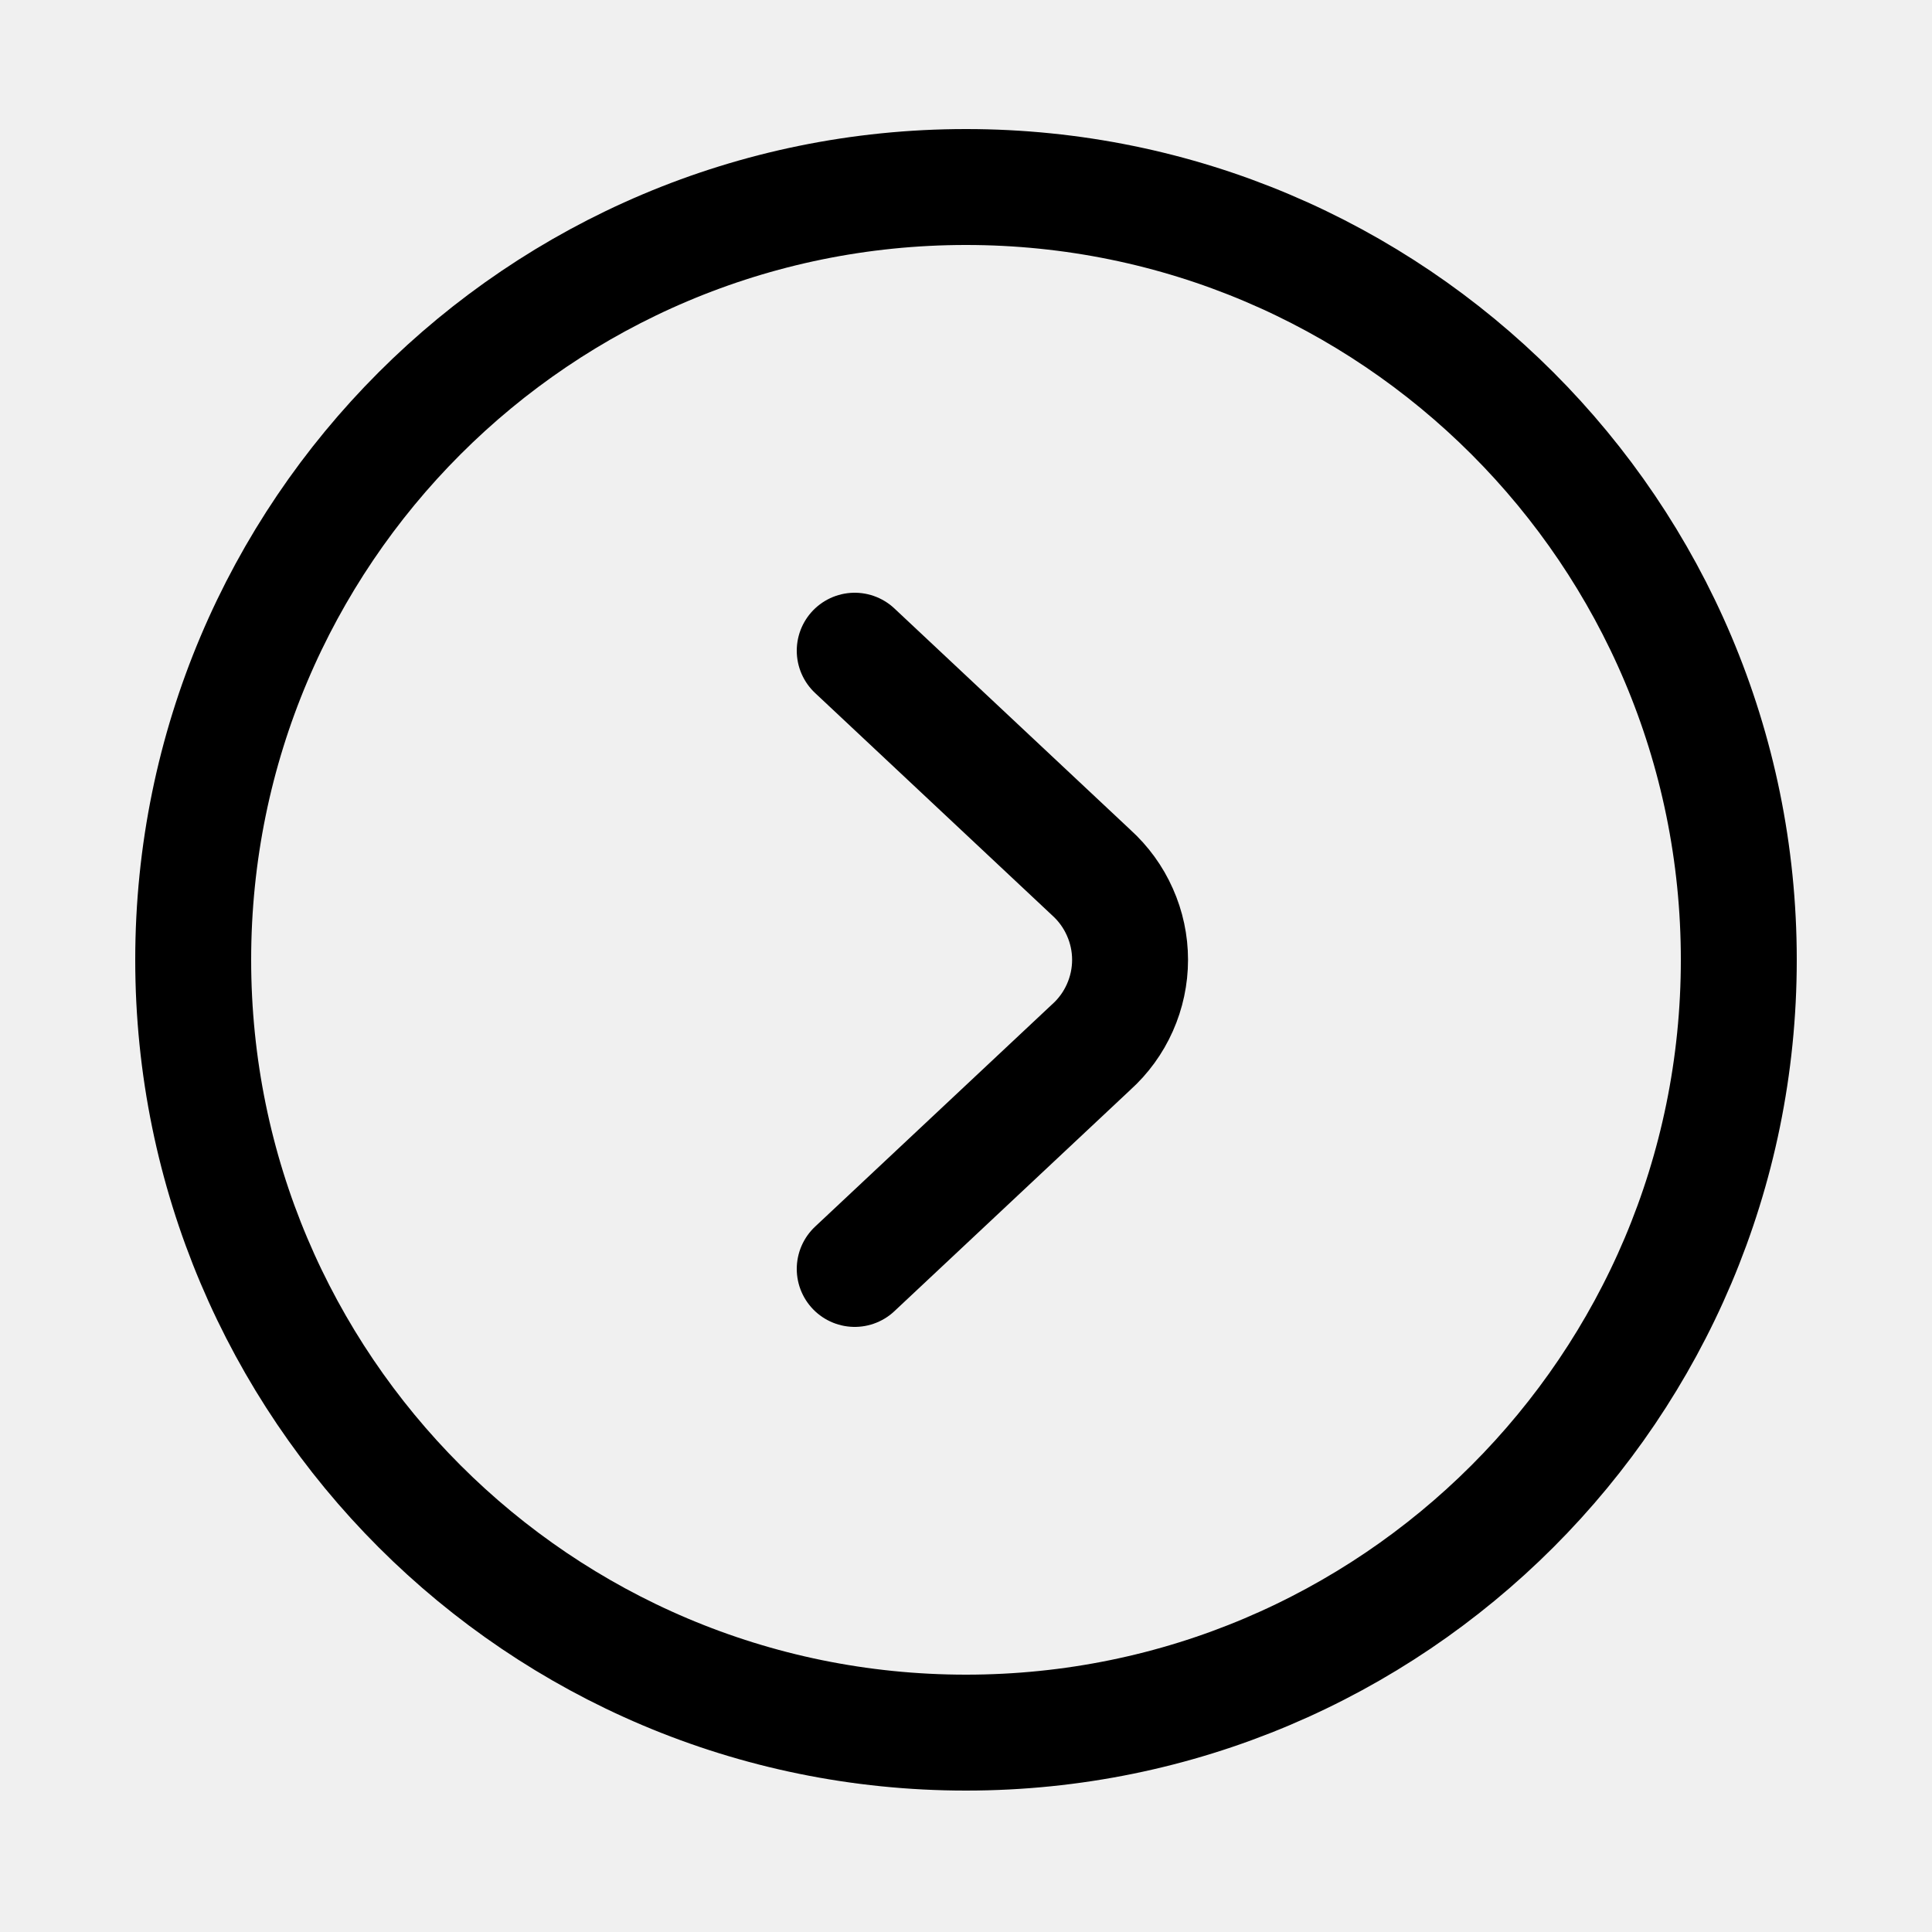
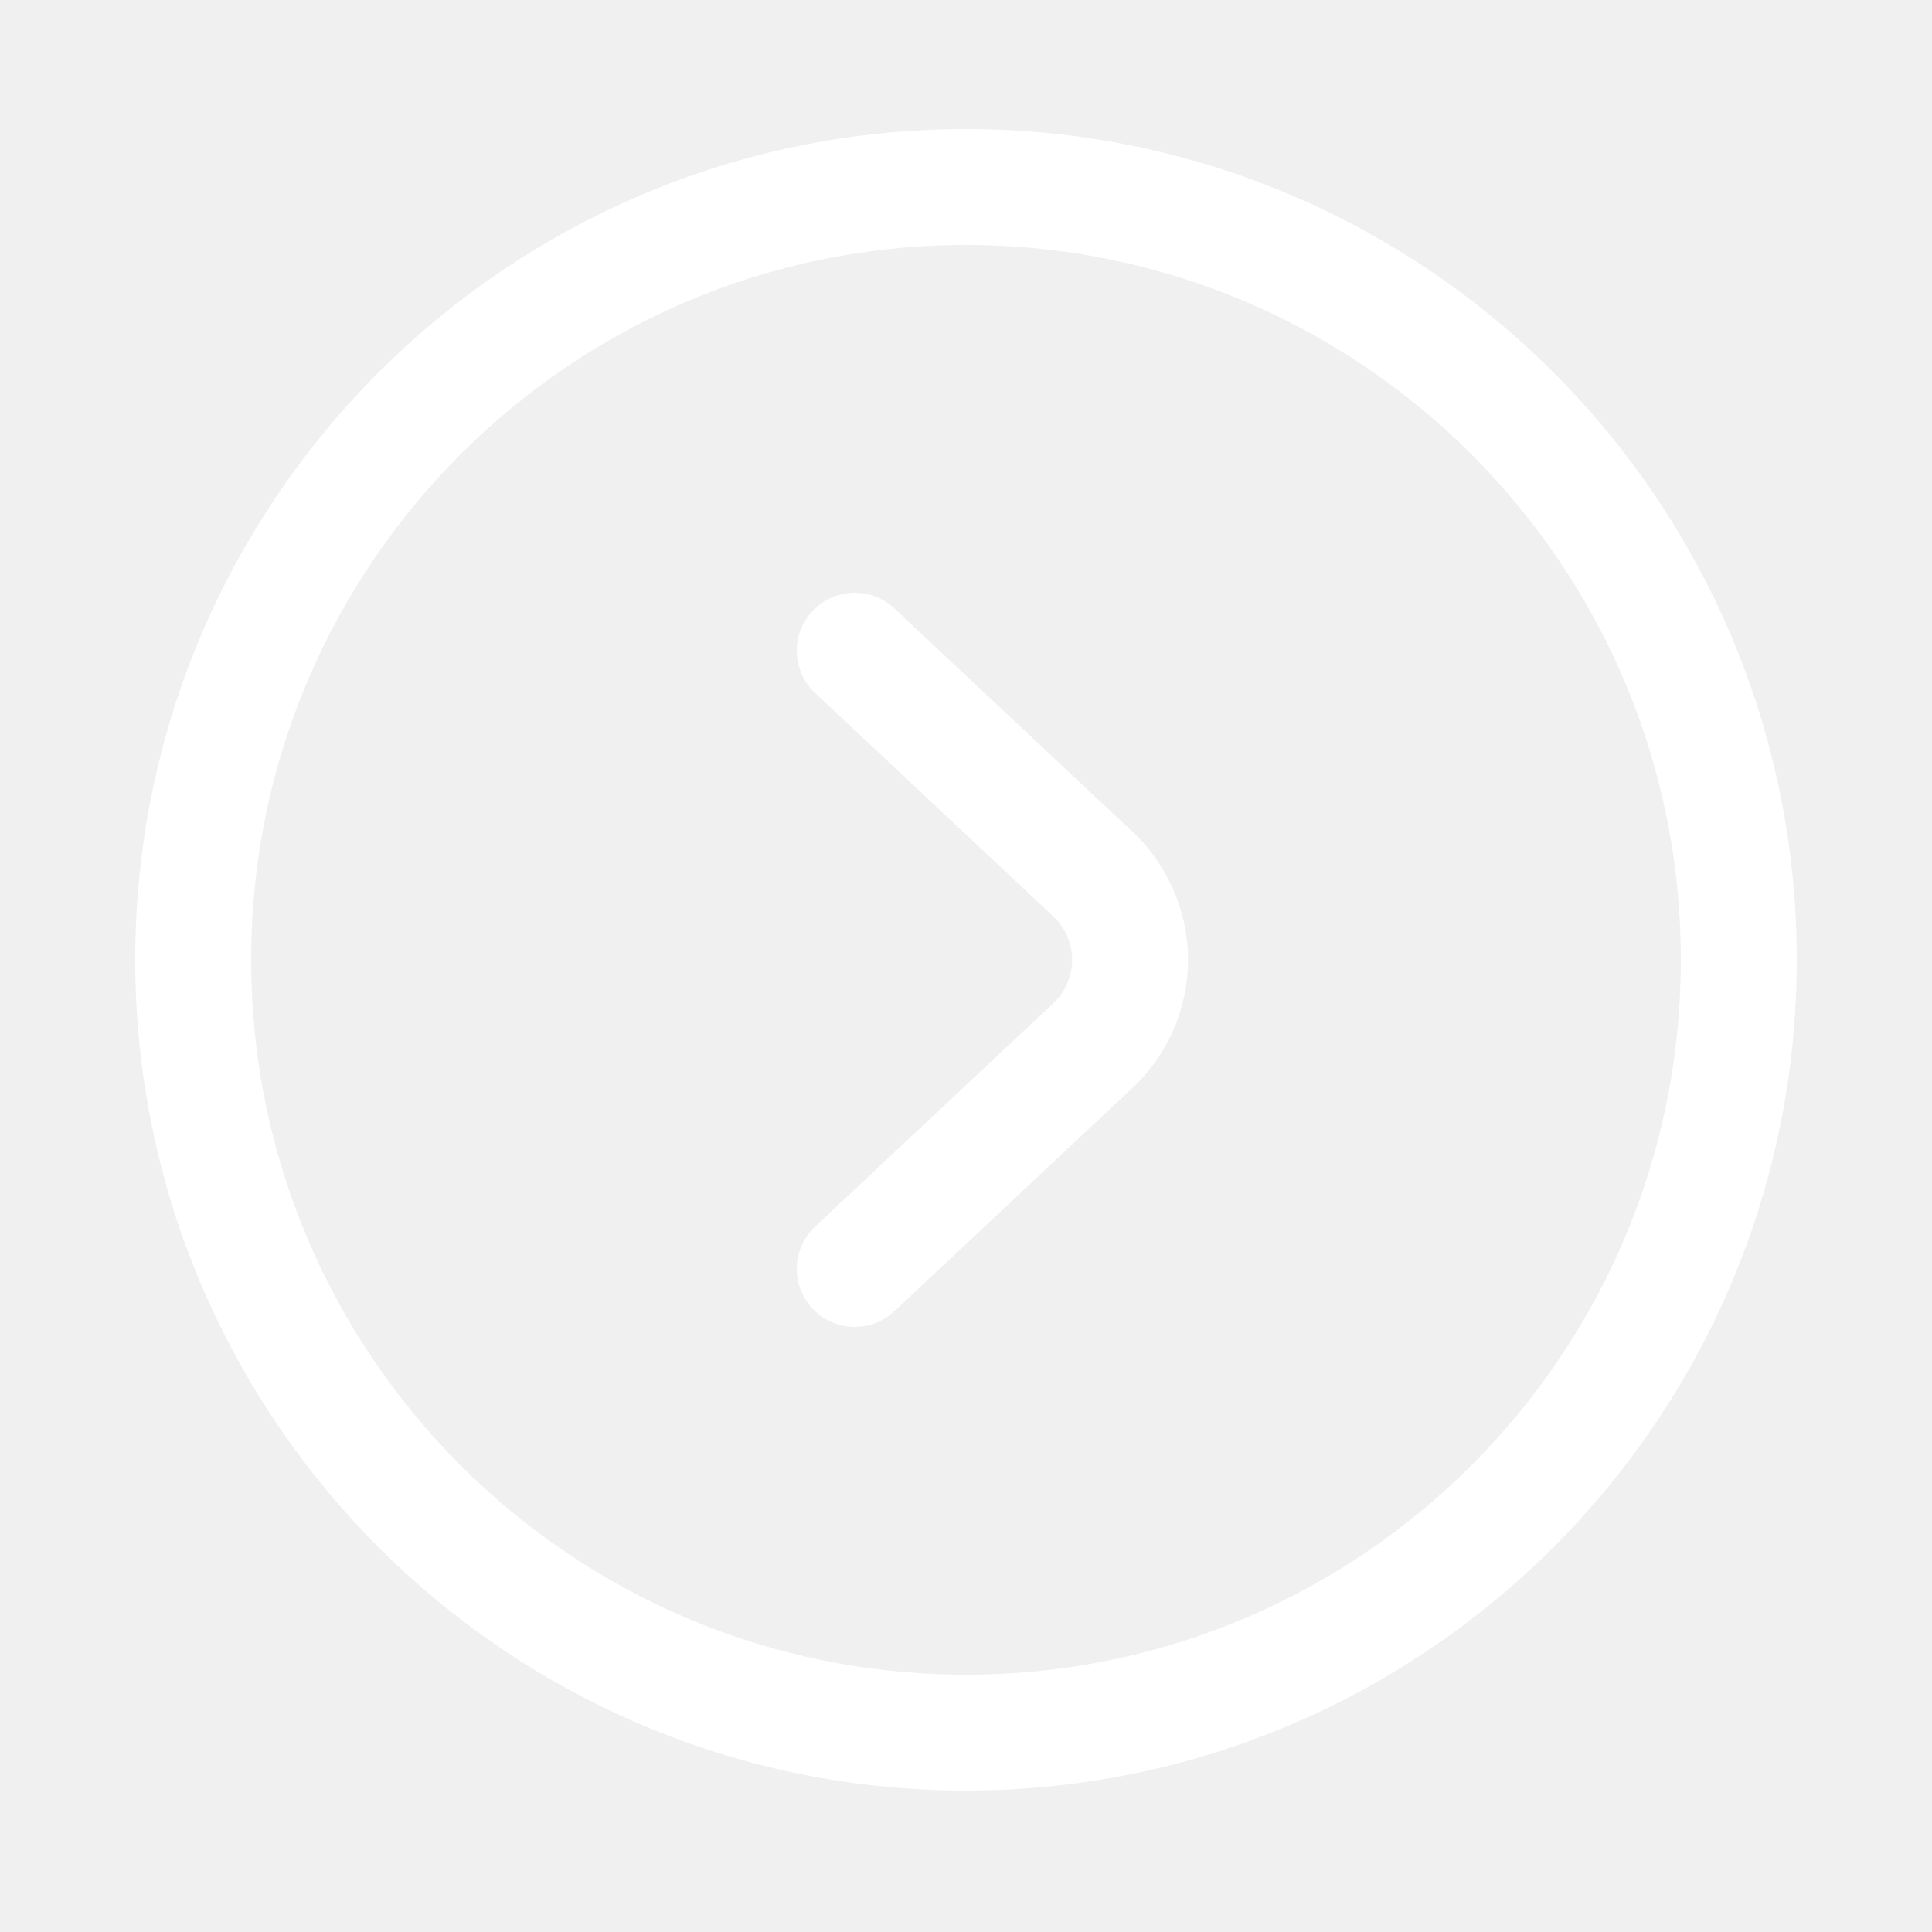
<svg xmlns="http://www.w3.org/2000/svg" width="800px" height="800px" viewBox="-0.5 0 25 25" fill="none">
-   <path d="M12 22.42C17.523 22.42 22 17.943 22 12.42C22 6.897 17.523 2.42 12 2.42C6.477 2.42 2 6.897 2 12.42C2 17.943 6.477 22.42 12 22.42Z" stroke="#000000" stroke-width="1.5" stroke-linecap="round" stroke-linejoin="round" />
-   <path d="M10.56 8.42L13.62 11.29C13.778 11.433 13.905 11.607 13.991 11.802C14.078 11.996 14.123 12.207 14.123 12.42C14.123 12.633 14.078 12.844 13.991 13.039C13.905 13.233 13.778 13.408 13.62 13.55L10.56 16.42" stroke="#000000" stroke-width="1.5" stroke-linecap="round" stroke-linejoin="round" />
+   <g id="SVGRepo_bgCarrier" stroke-width="0" />
+   <g id="SVGRepo_tracerCarrier" stroke-linecap="round" stroke-linejoin="round" />
+   <g id="SVGRepo_iconCarrier">
+     <path d="M12 22.42C17.523 22.42 22 17.943 22 12.42C22 6.897 17.523 2.42 12 2.42C6.477 2.42 2 6.897 2 12.42C2 17.943 6.477 22.42 12 22.42Z" stroke="#ffffff" stroke-width="1.5" stroke-linecap="round" stroke-linejoin="round" />
+     <path d="M10.56 8.42L13.62 11.29C13.778 11.433 13.905 11.607 13.991 11.802C14.078 11.996 14.123 12.207 14.123 12.42C14.123 12.633 14.078 12.844 13.991 13.039C13.905 13.233 13.778 13.408 13.62 13.55L10.56 16.42" stroke="#ffffff" stroke-width="1.5" stroke-linecap="round" stroke-linejoin="round" />
+   </g>
</svg>
